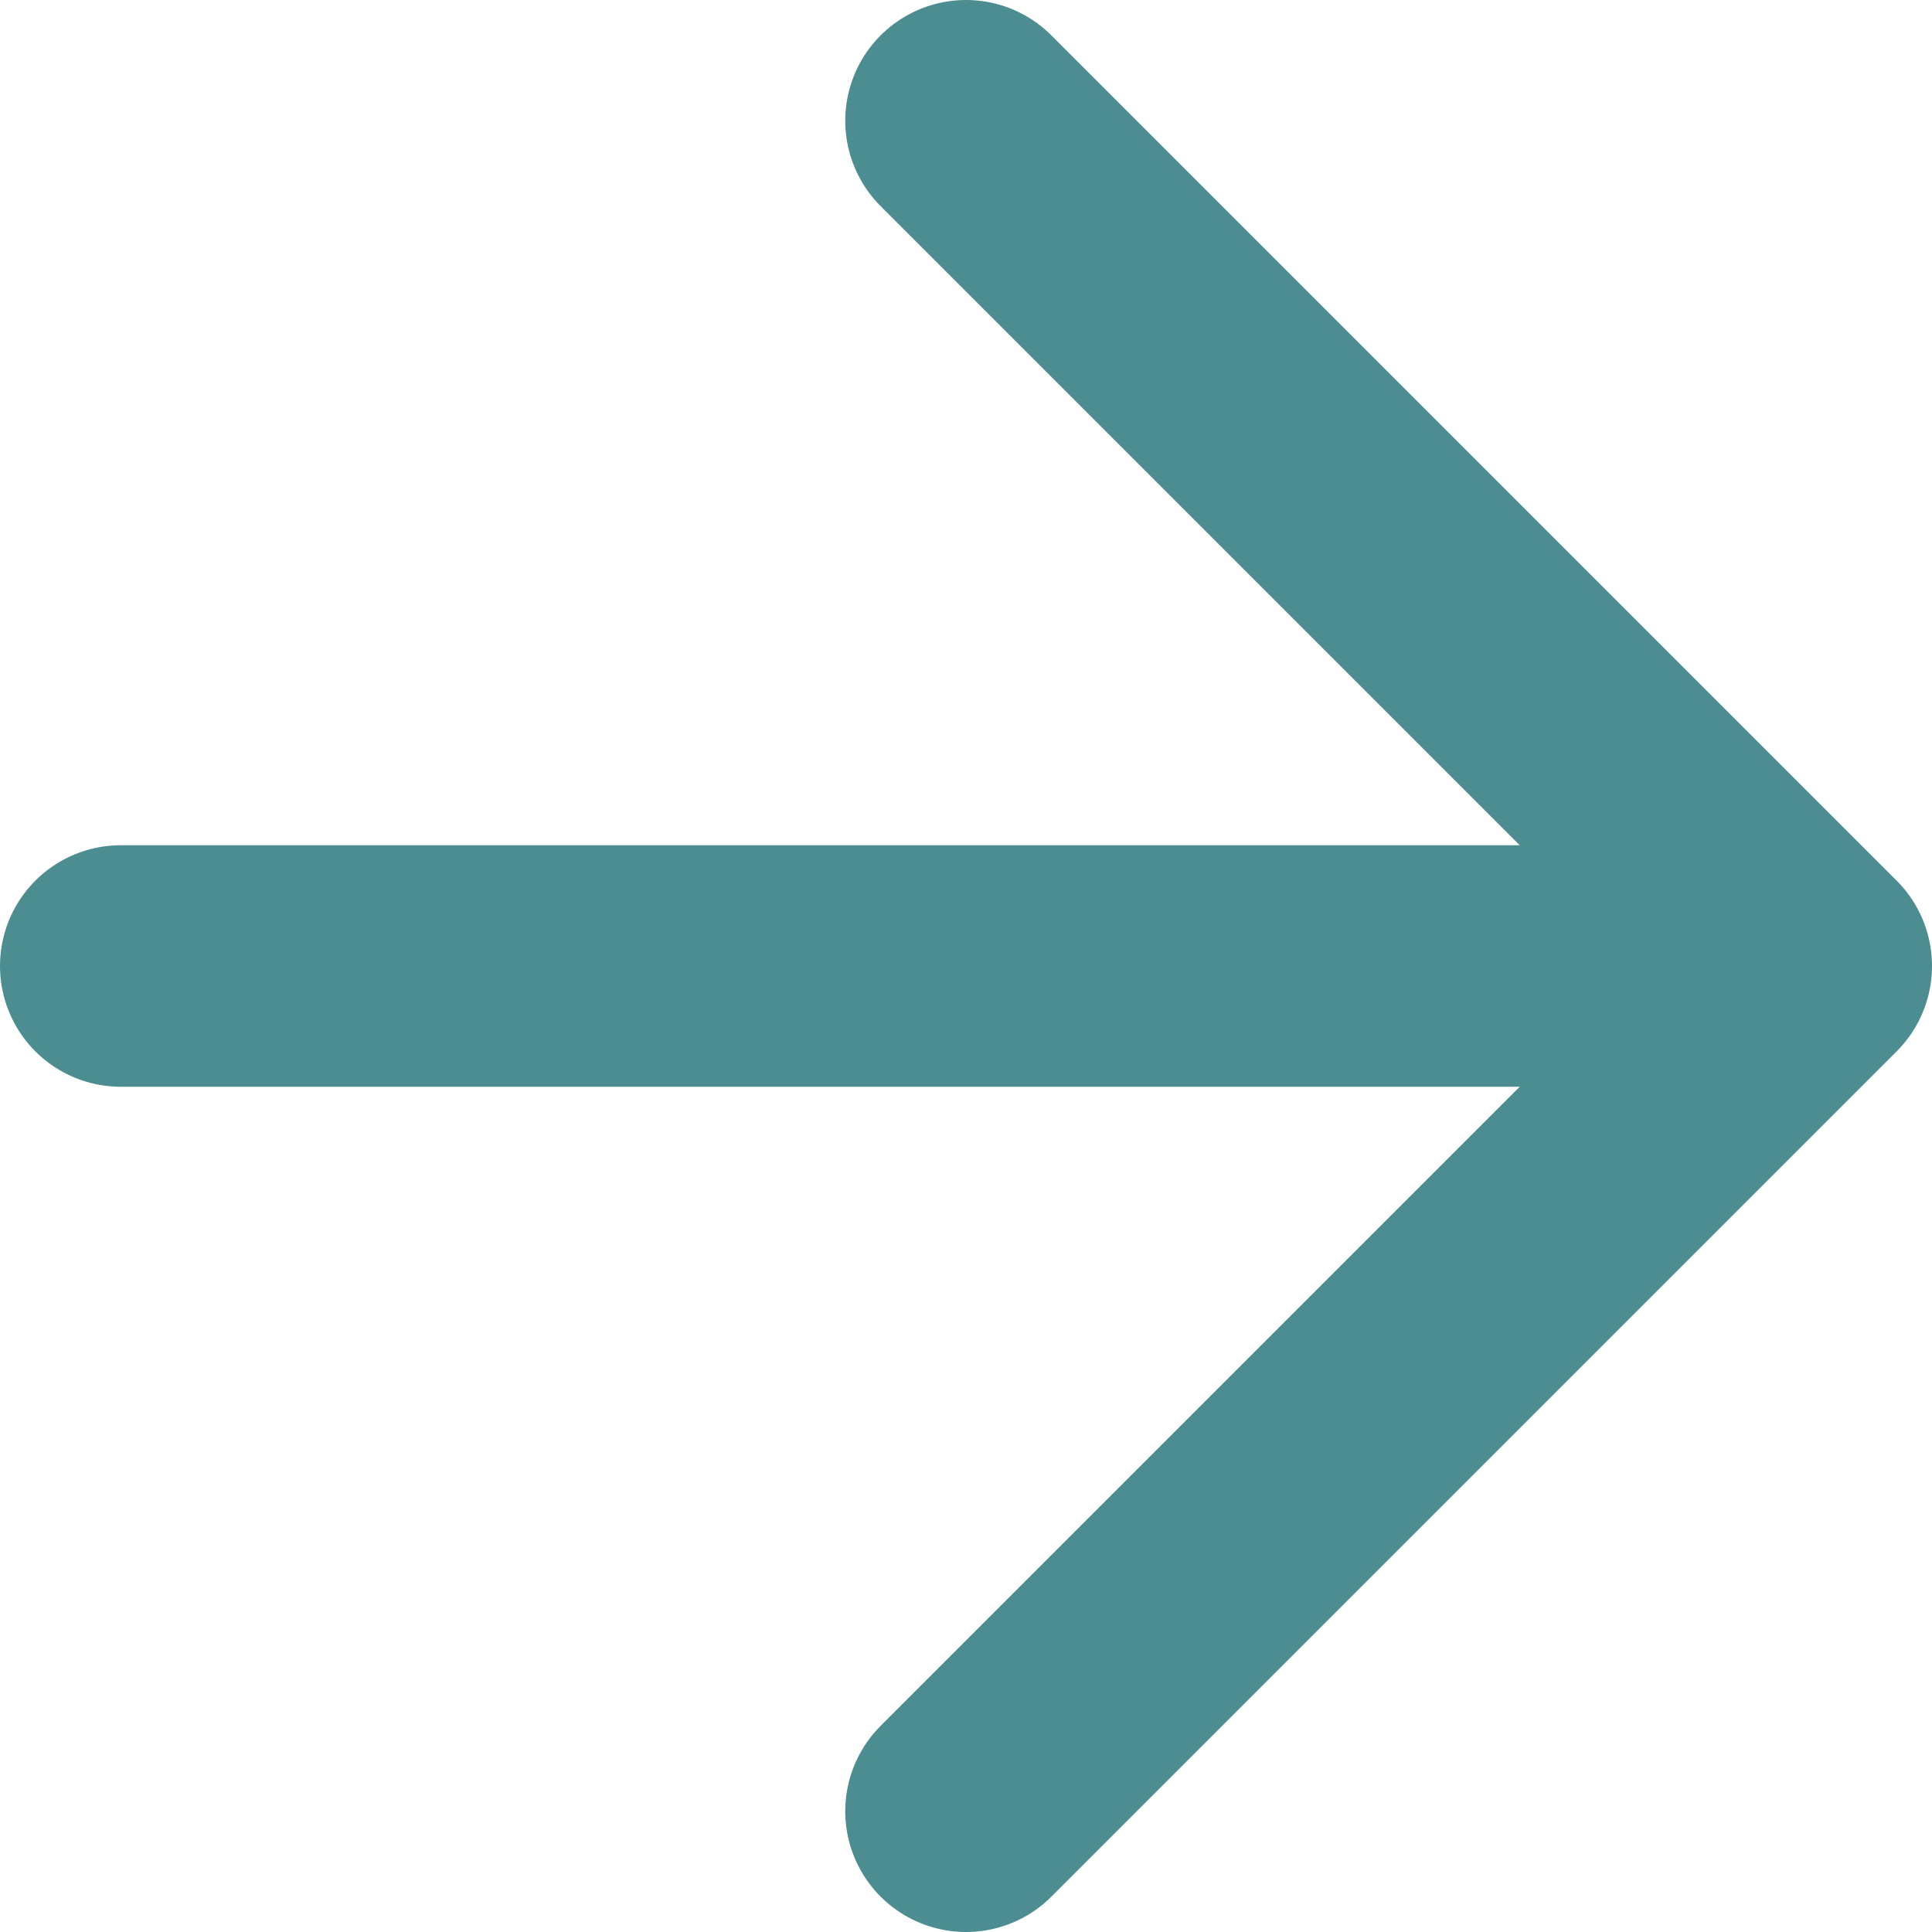
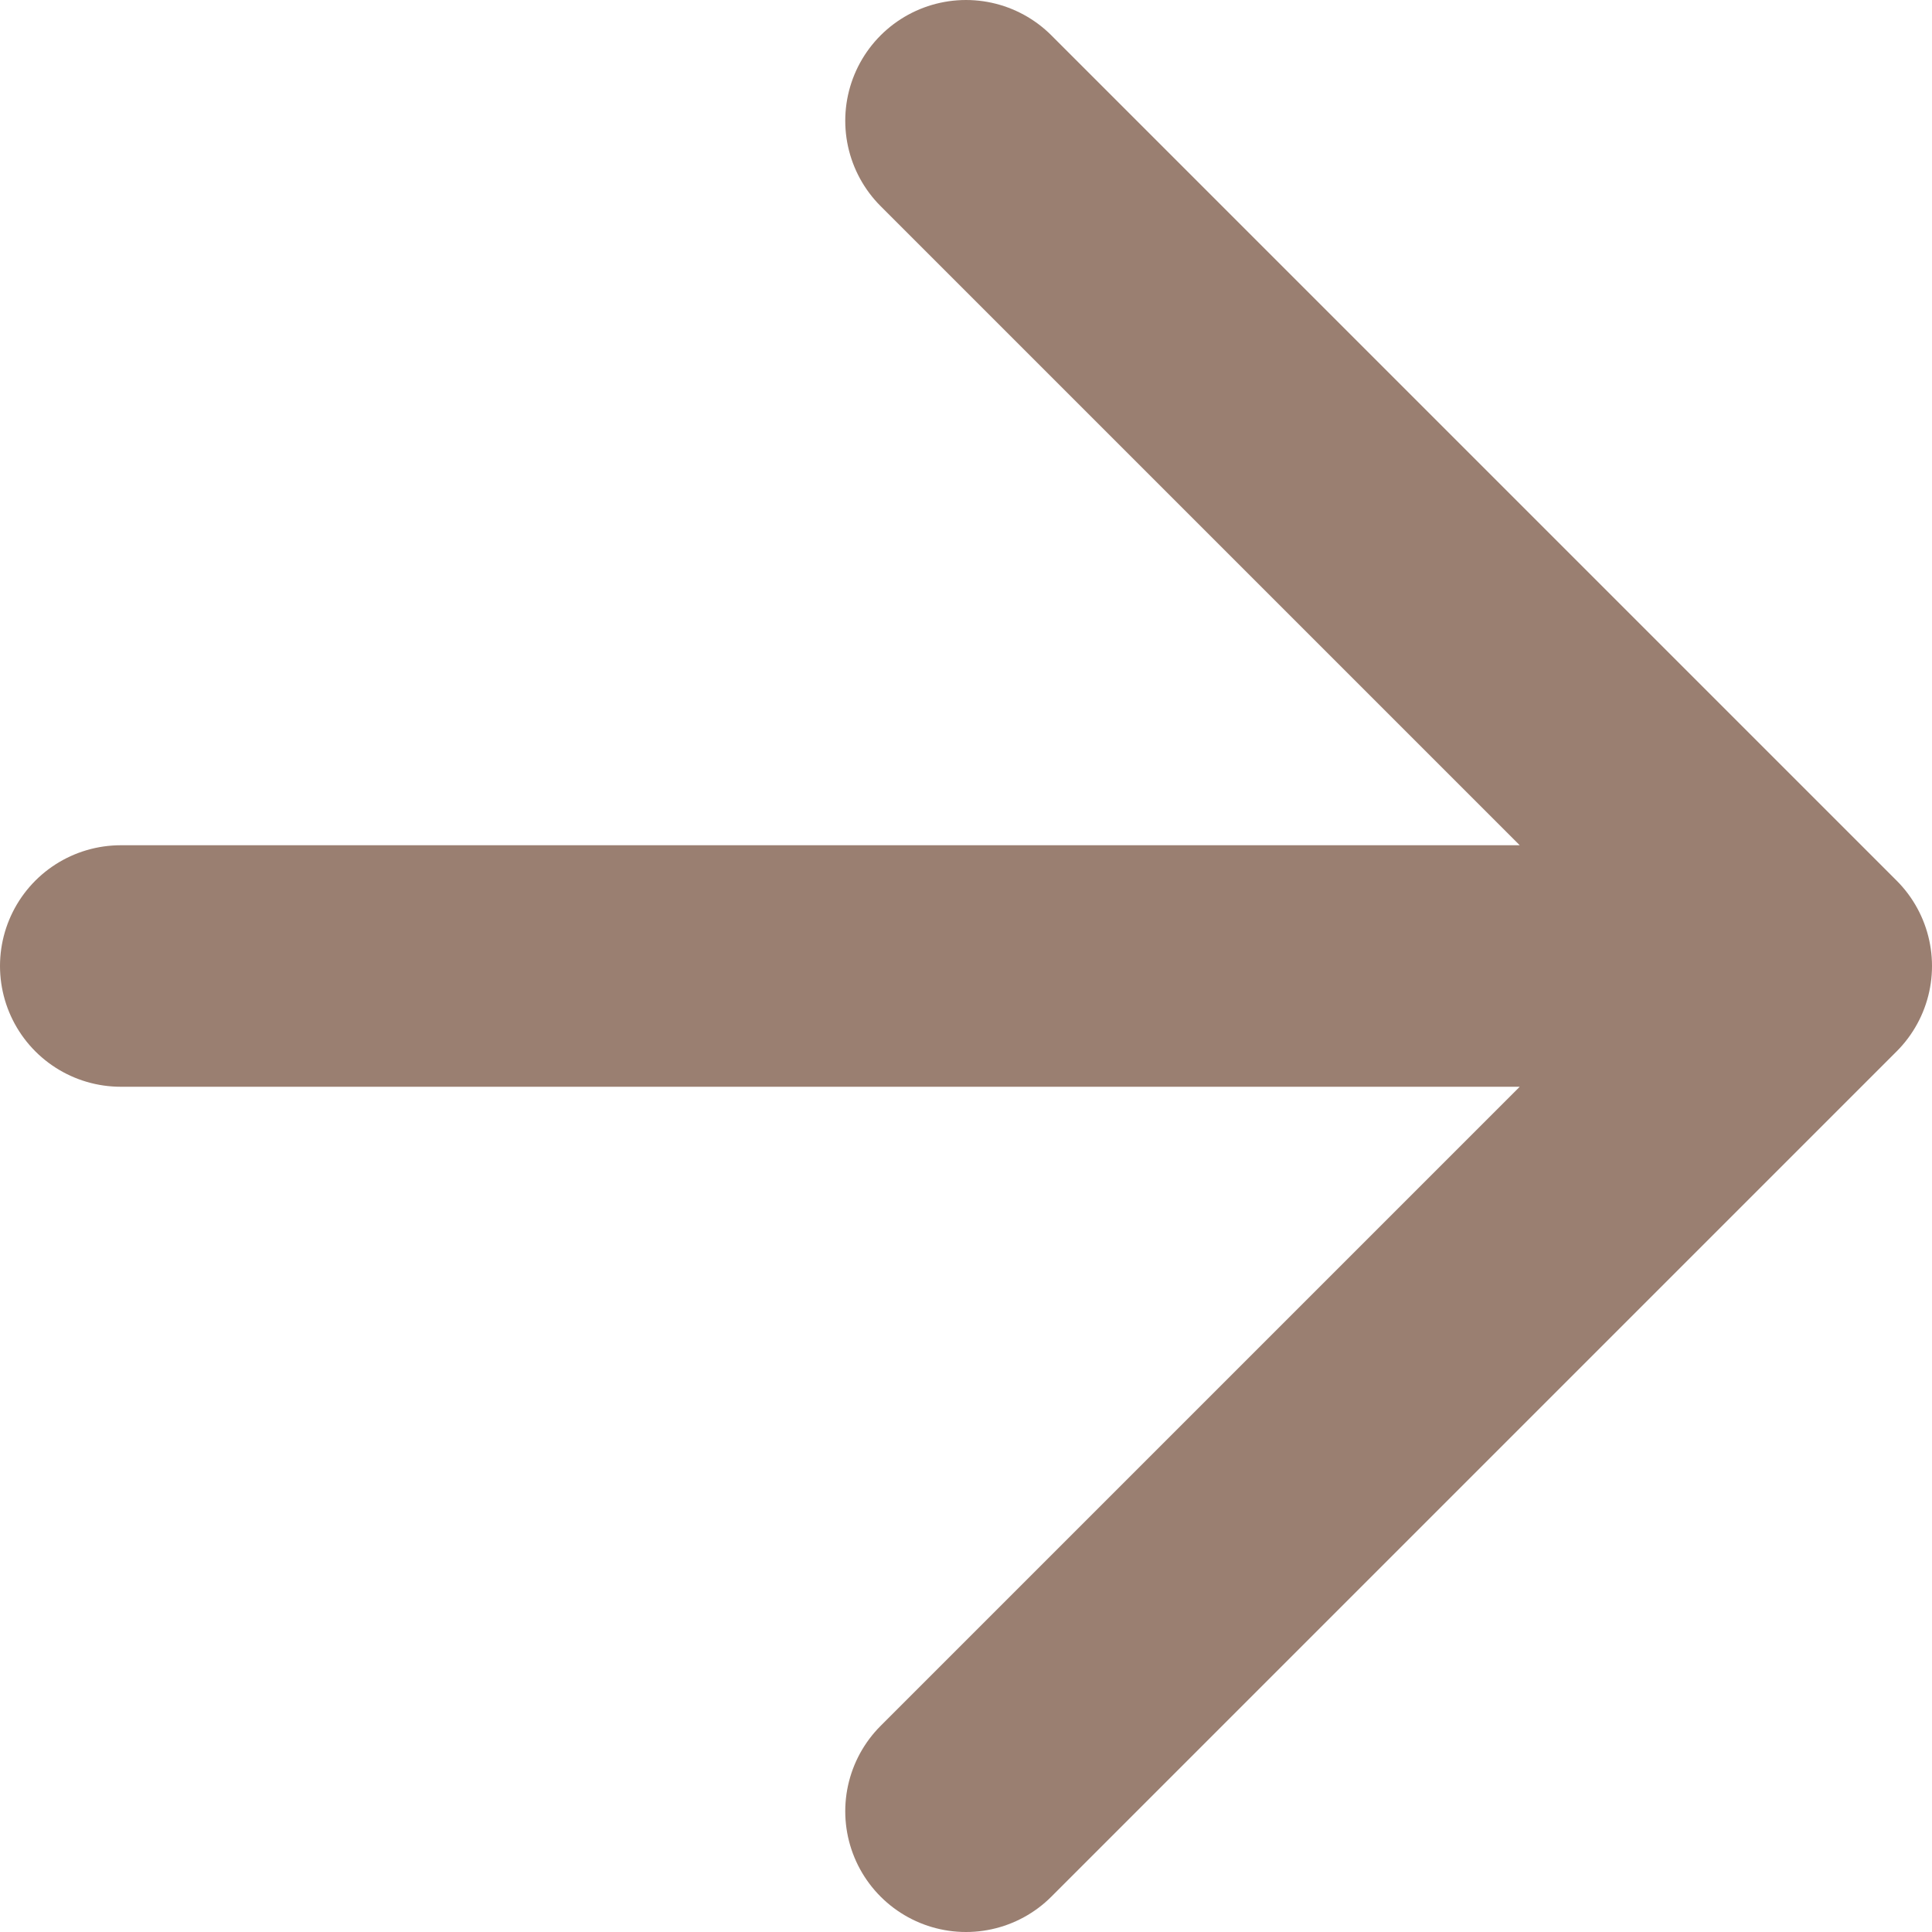
<svg xmlns="http://www.w3.org/2000/svg" width="16" height="16" viewBox="0 0 16 16" fill="none">
-   <path d="M1 8H15M15 8L8 1M15 8L8 15" stroke="#4C8D91" stroke-width="2" stroke-linecap="round" stroke-linejoin="round" />
+   <path d="M1 8H15M15 8L8 1M15 8L8 15" stroke="#9a7f71" stroke-width="2" stroke-linecap="round" stroke-linejoin="round" />
</svg>
